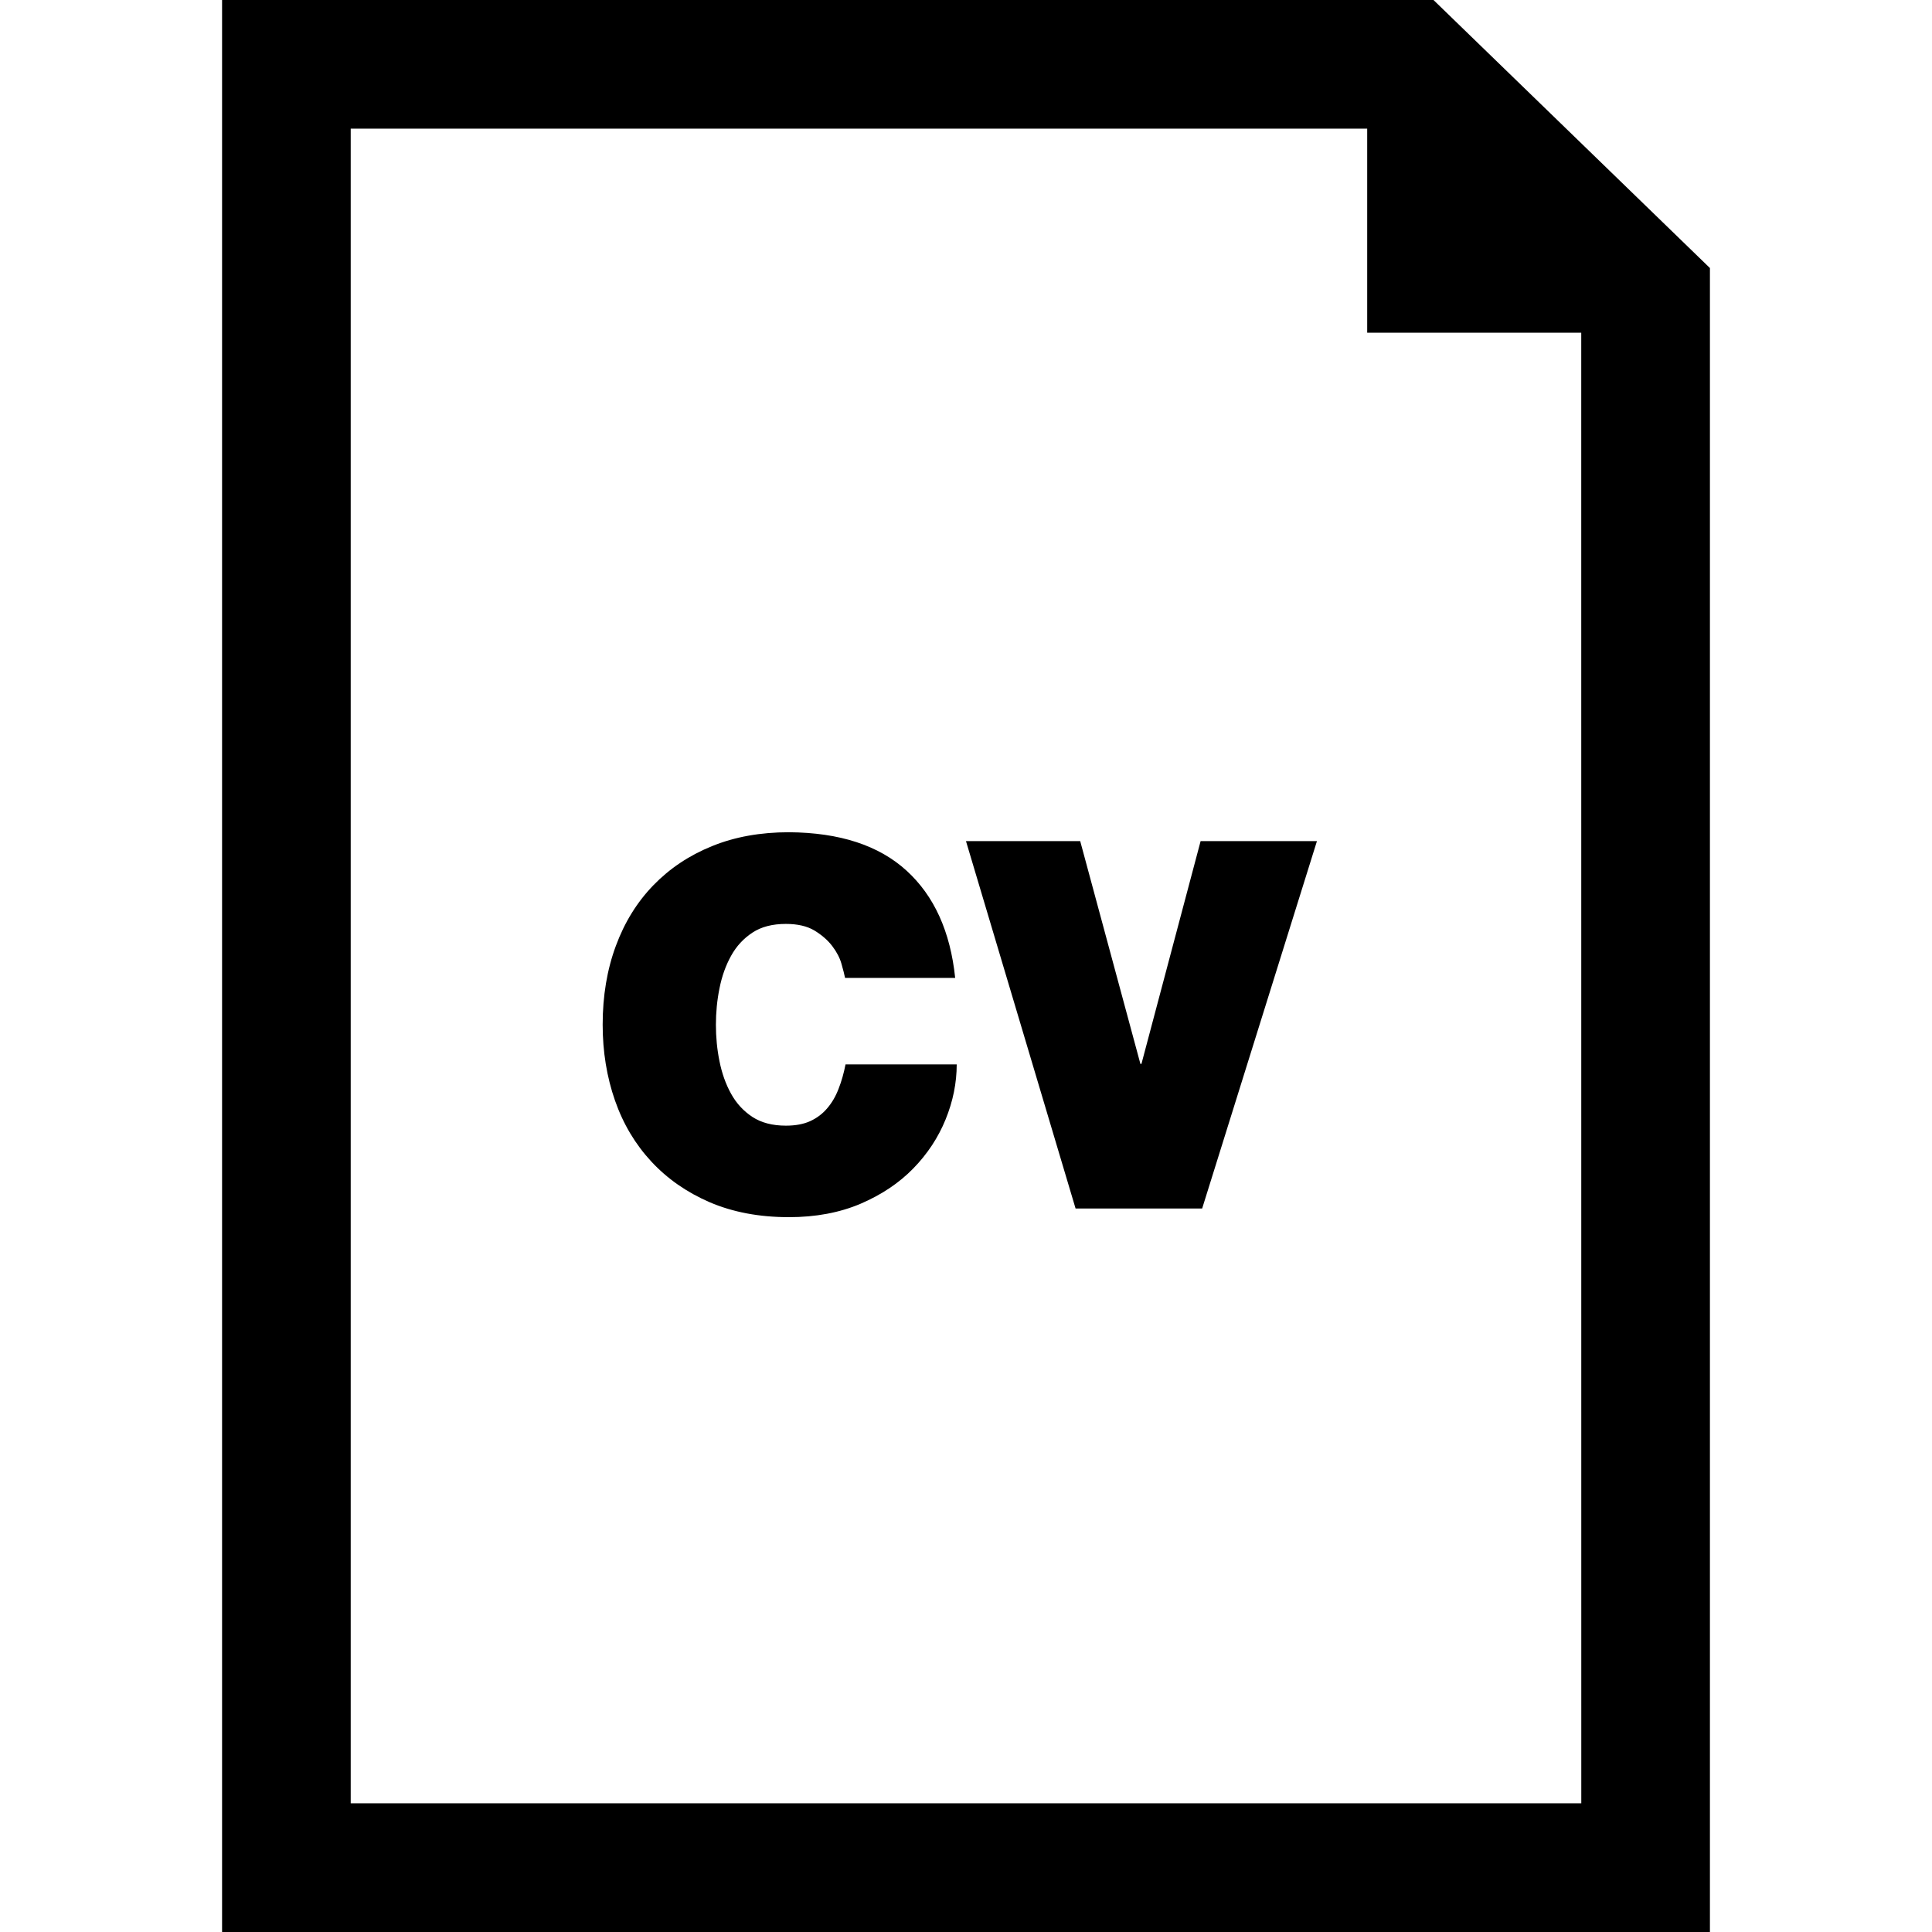
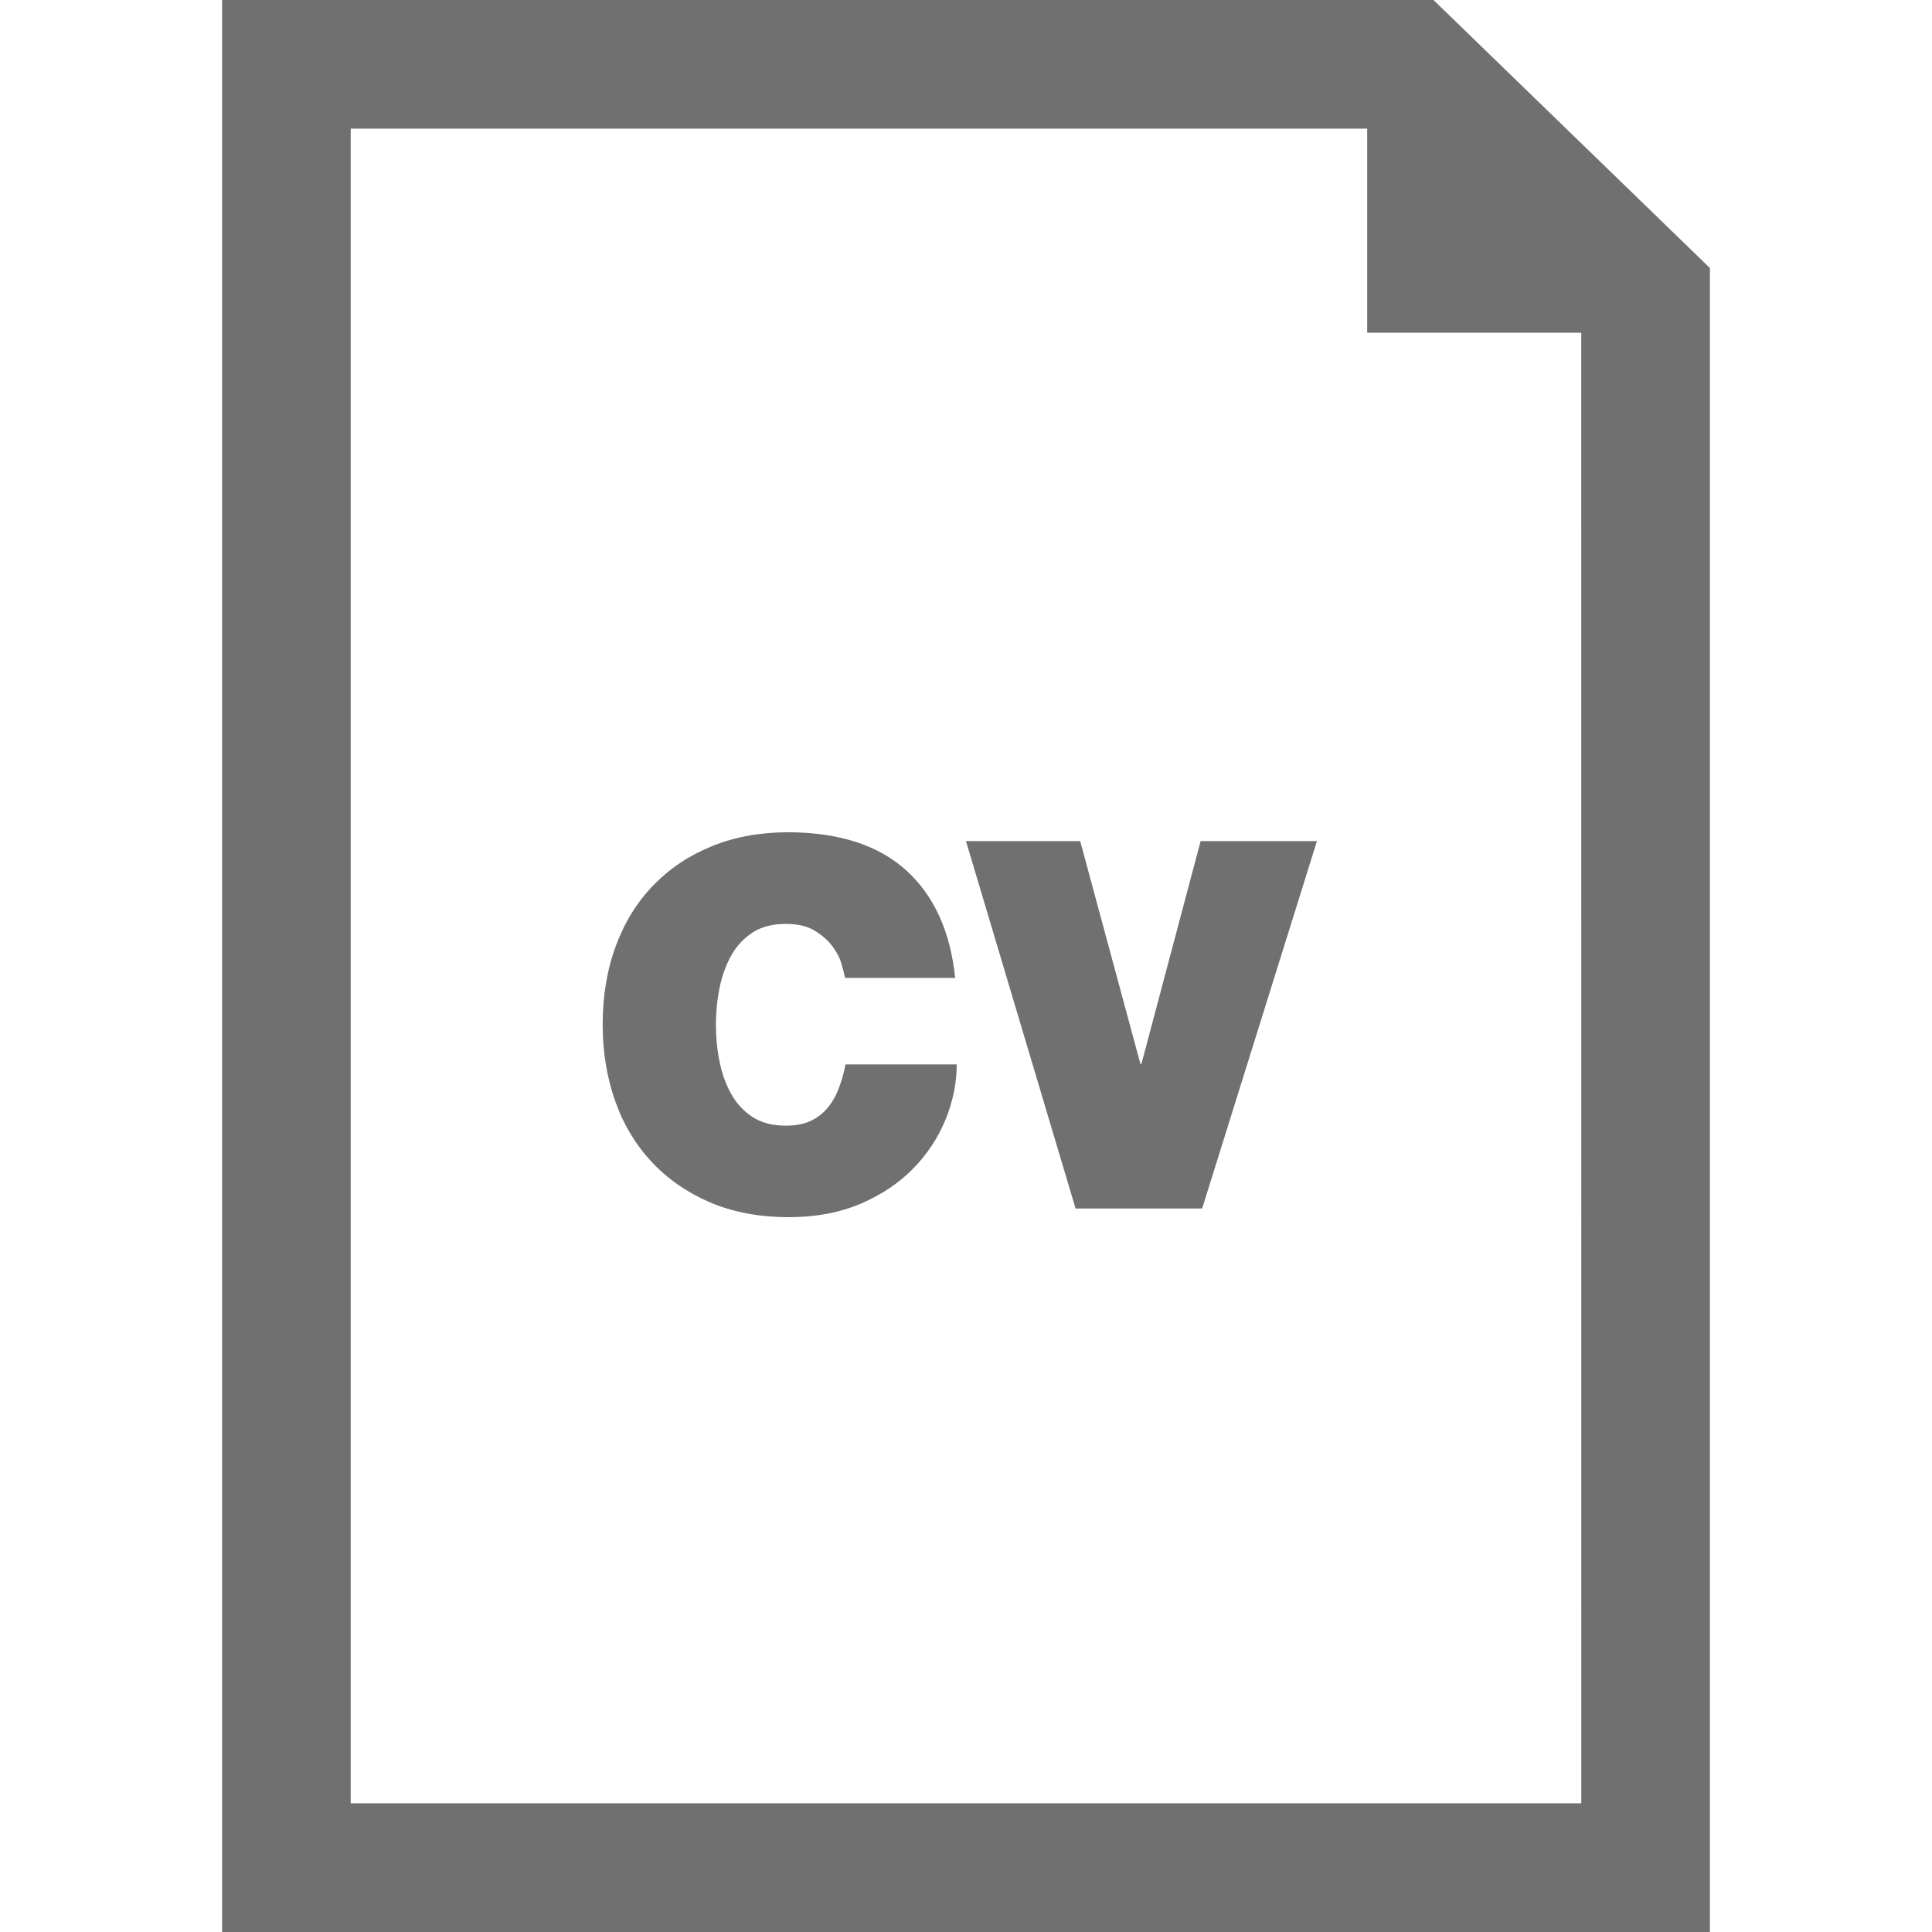
<svg xmlns="http://www.w3.org/2000/svg" version="1.1" id="Capa_1" x="0px" y="0px" width="45.057px" height="45.057px" viewBox="0 0 45.057 45.057" style="enable-background:new 0 0 45.057 45.057;" xml:space="preserve">
  <g>
    <g id="_x35_8_24_">
      <g>
-         <path d="M19.558,25.389c-0.067,0.176-0.155,0.328-0.264,0.455c-0.108,0.129-0.24,0.229-0.396,0.301     c-0.156,0.072-0.347,0.107-0.57,0.107c-0.313,0-0.572-0.068-0.78-0.203c-0.208-0.137-0.374-0.316-0.498-0.541     c-0.124-0.223-0.214-0.477-0.27-0.756c-0.057-0.279-0.084-0.564-0.084-0.852c0-0.289,0.027-0.572,0.084-0.853     c0.056-0.281,0.146-0.533,0.27-0.756c0.124-0.225,0.29-0.404,0.498-0.541c0.208-0.137,0.468-0.203,0.78-0.203     c0.271,0,0.494,0.051,0.666,0.154c0.172,0.105,0.31,0.225,0.414,0.361c0.104,0.137,0.176,0.273,0.216,0.414     c0.04,0.139,0.068,0.25,0.084,0.33h2.568c-0.112-1.08-0.49-1.914-1.135-2.502c-0.644-0.588-1.558-0.887-2.741-0.895     c-0.664,0-1.263,0.107-1.794,0.324c-0.532,0.215-0.988,0.52-1.368,0.912c-0.38,0.392-0.672,0.863-0.876,1.416     c-0.204,0.551-0.307,1.165-0.307,1.836c0,0.631,0.097,1.223,0.288,1.77c0.192,0.549,0.475,1.021,0.847,1.422     s0.825,0.717,1.361,0.949c0.536,0.23,1.152,0.348,1.849,0.348c0.624,0,1.18-0.105,1.668-0.312     c0.487-0.209,0.897-0.482,1.229-0.822s0.584-0.723,0.756-1.146c0.172-0.422,0.259-0.852,0.259-1.283h-2.593     C19.68,25.023,19.627,25.214,19.558,25.389z" />
-         <polygon points="26.62,24.812 26.596,24.812 25.192,19.616 22.528,19.616 25.084,28.184 28.036,28.184 30.713,19.616 28,19.616         " />
-         <path d="M33.431,0H5.179v45.057h34.699V6.251L33.431,0z M36.878,42.056H8.179V3h23.706v4.76h4.992L36.878,42.056L36.878,42.056z" />
+         <path fill="#707070" d="M19.558,25.389c-0.067,0.176-0.155,0.328-0.264,0.455c-0.108,0.129-0.24,0.229-0.396,0.301     c-0.156,0.072-0.347,0.107-0.57,0.107c-0.313,0-0.572-0.068-0.78-0.203c-0.208-0.137-0.374-0.316-0.498-0.541     c-0.124-0.223-0.214-0.477-0.27-0.756c-0.057-0.279-0.084-0.564-0.084-0.852c0-0.289,0.027-0.572,0.084-0.853     c0.056-0.281,0.146-0.533,0.27-0.756c0.124-0.225,0.29-0.404,0.498-0.541c0.208-0.137,0.468-0.203,0.78-0.203     c0.271,0,0.494,0.051,0.666,0.154c0.172,0.105,0.31,0.225,0.414,0.361c0.104,0.137,0.176,0.273,0.216,0.414     c0.04,0.139,0.068,0.25,0.084,0.33h2.568c-0.112-1.08-0.49-1.914-1.135-2.502c-0.644-0.588-1.558-0.887-2.741-0.895     c-0.664,0-1.263,0.107-1.794,0.324c-0.532,0.215-0.988,0.52-1.368,0.912c-0.38,0.392-0.672,0.863-0.876,1.416     c-0.204,0.551-0.307,1.165-0.307,1.836c0,0.631,0.097,1.223,0.288,1.77c0.192,0.549,0.475,1.021,0.847,1.422     s0.825,0.717,1.361,0.949c0.536,0.23,1.152,0.348,1.849,0.348c0.624,0,1.18-0.105,1.668-0.312     c0.487-0.209,0.897-0.482,1.229-0.822s0.584-0.723,0.756-1.146c0.172-0.422,0.259-0.852,0.259-1.283h-2.593     C19.68,25.023,19.627,25.214,19.558,25.389z" />
+         <polygon fill="#707070" points="26.62,24.812 26.596,24.812 25.192,19.616 22.528,19.616 25.084,28.184 28.036,28.184 30.713,19.616 28,19.616        " />
+         <path fill="#707070" d="M33.431,0H5.179v45.057h34.699V6.251L33.431,0z M36.878,42.056H8.179V3h23.706v4.76h4.992L36.878,42.056L36.878,42.056z" />
      </g>
    </g>
  </g>
  <g>
</g>
  <g>
</g>
  <g>
</g>
  <g>
</g>
  <g>
</g>
  <g>
</g>
  <g>
</g>
  <g>
</g>
  <g>
</g>
  <g>
</g>
  <g>
</g>
  <g>
</g>
  <g>
</g>
  <g>
</g>
  <g>
</g>
</svg>
